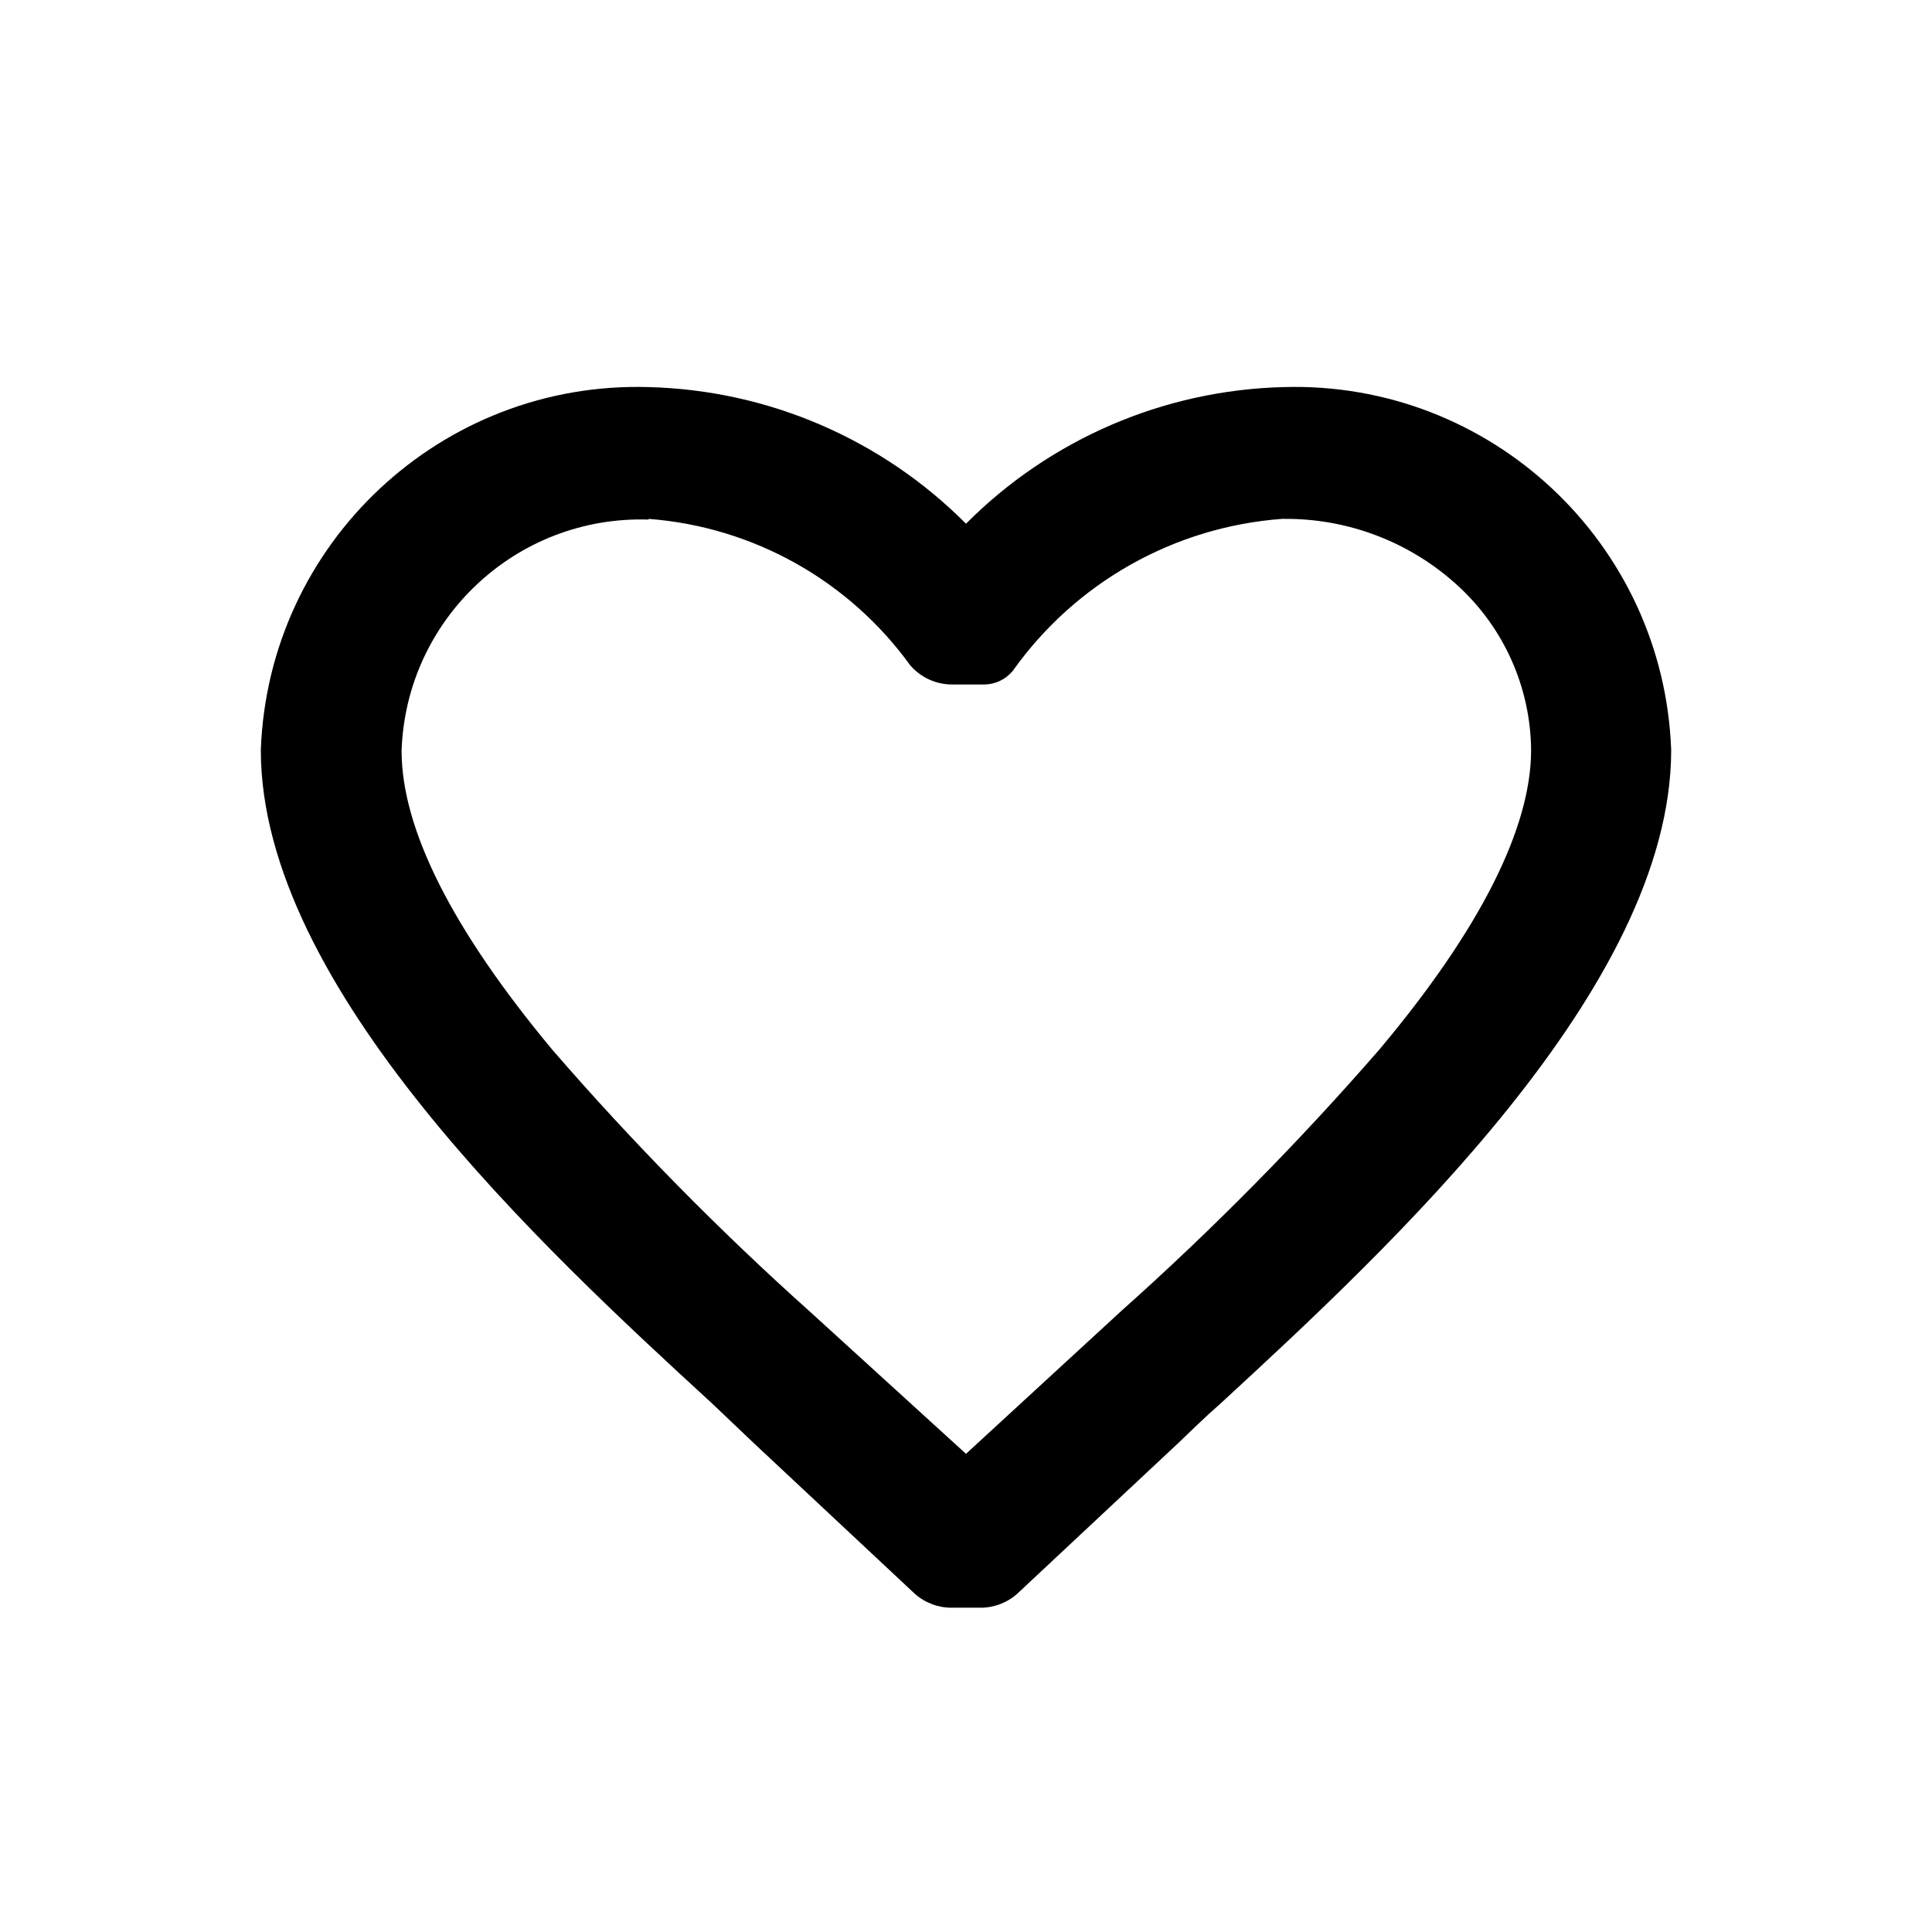
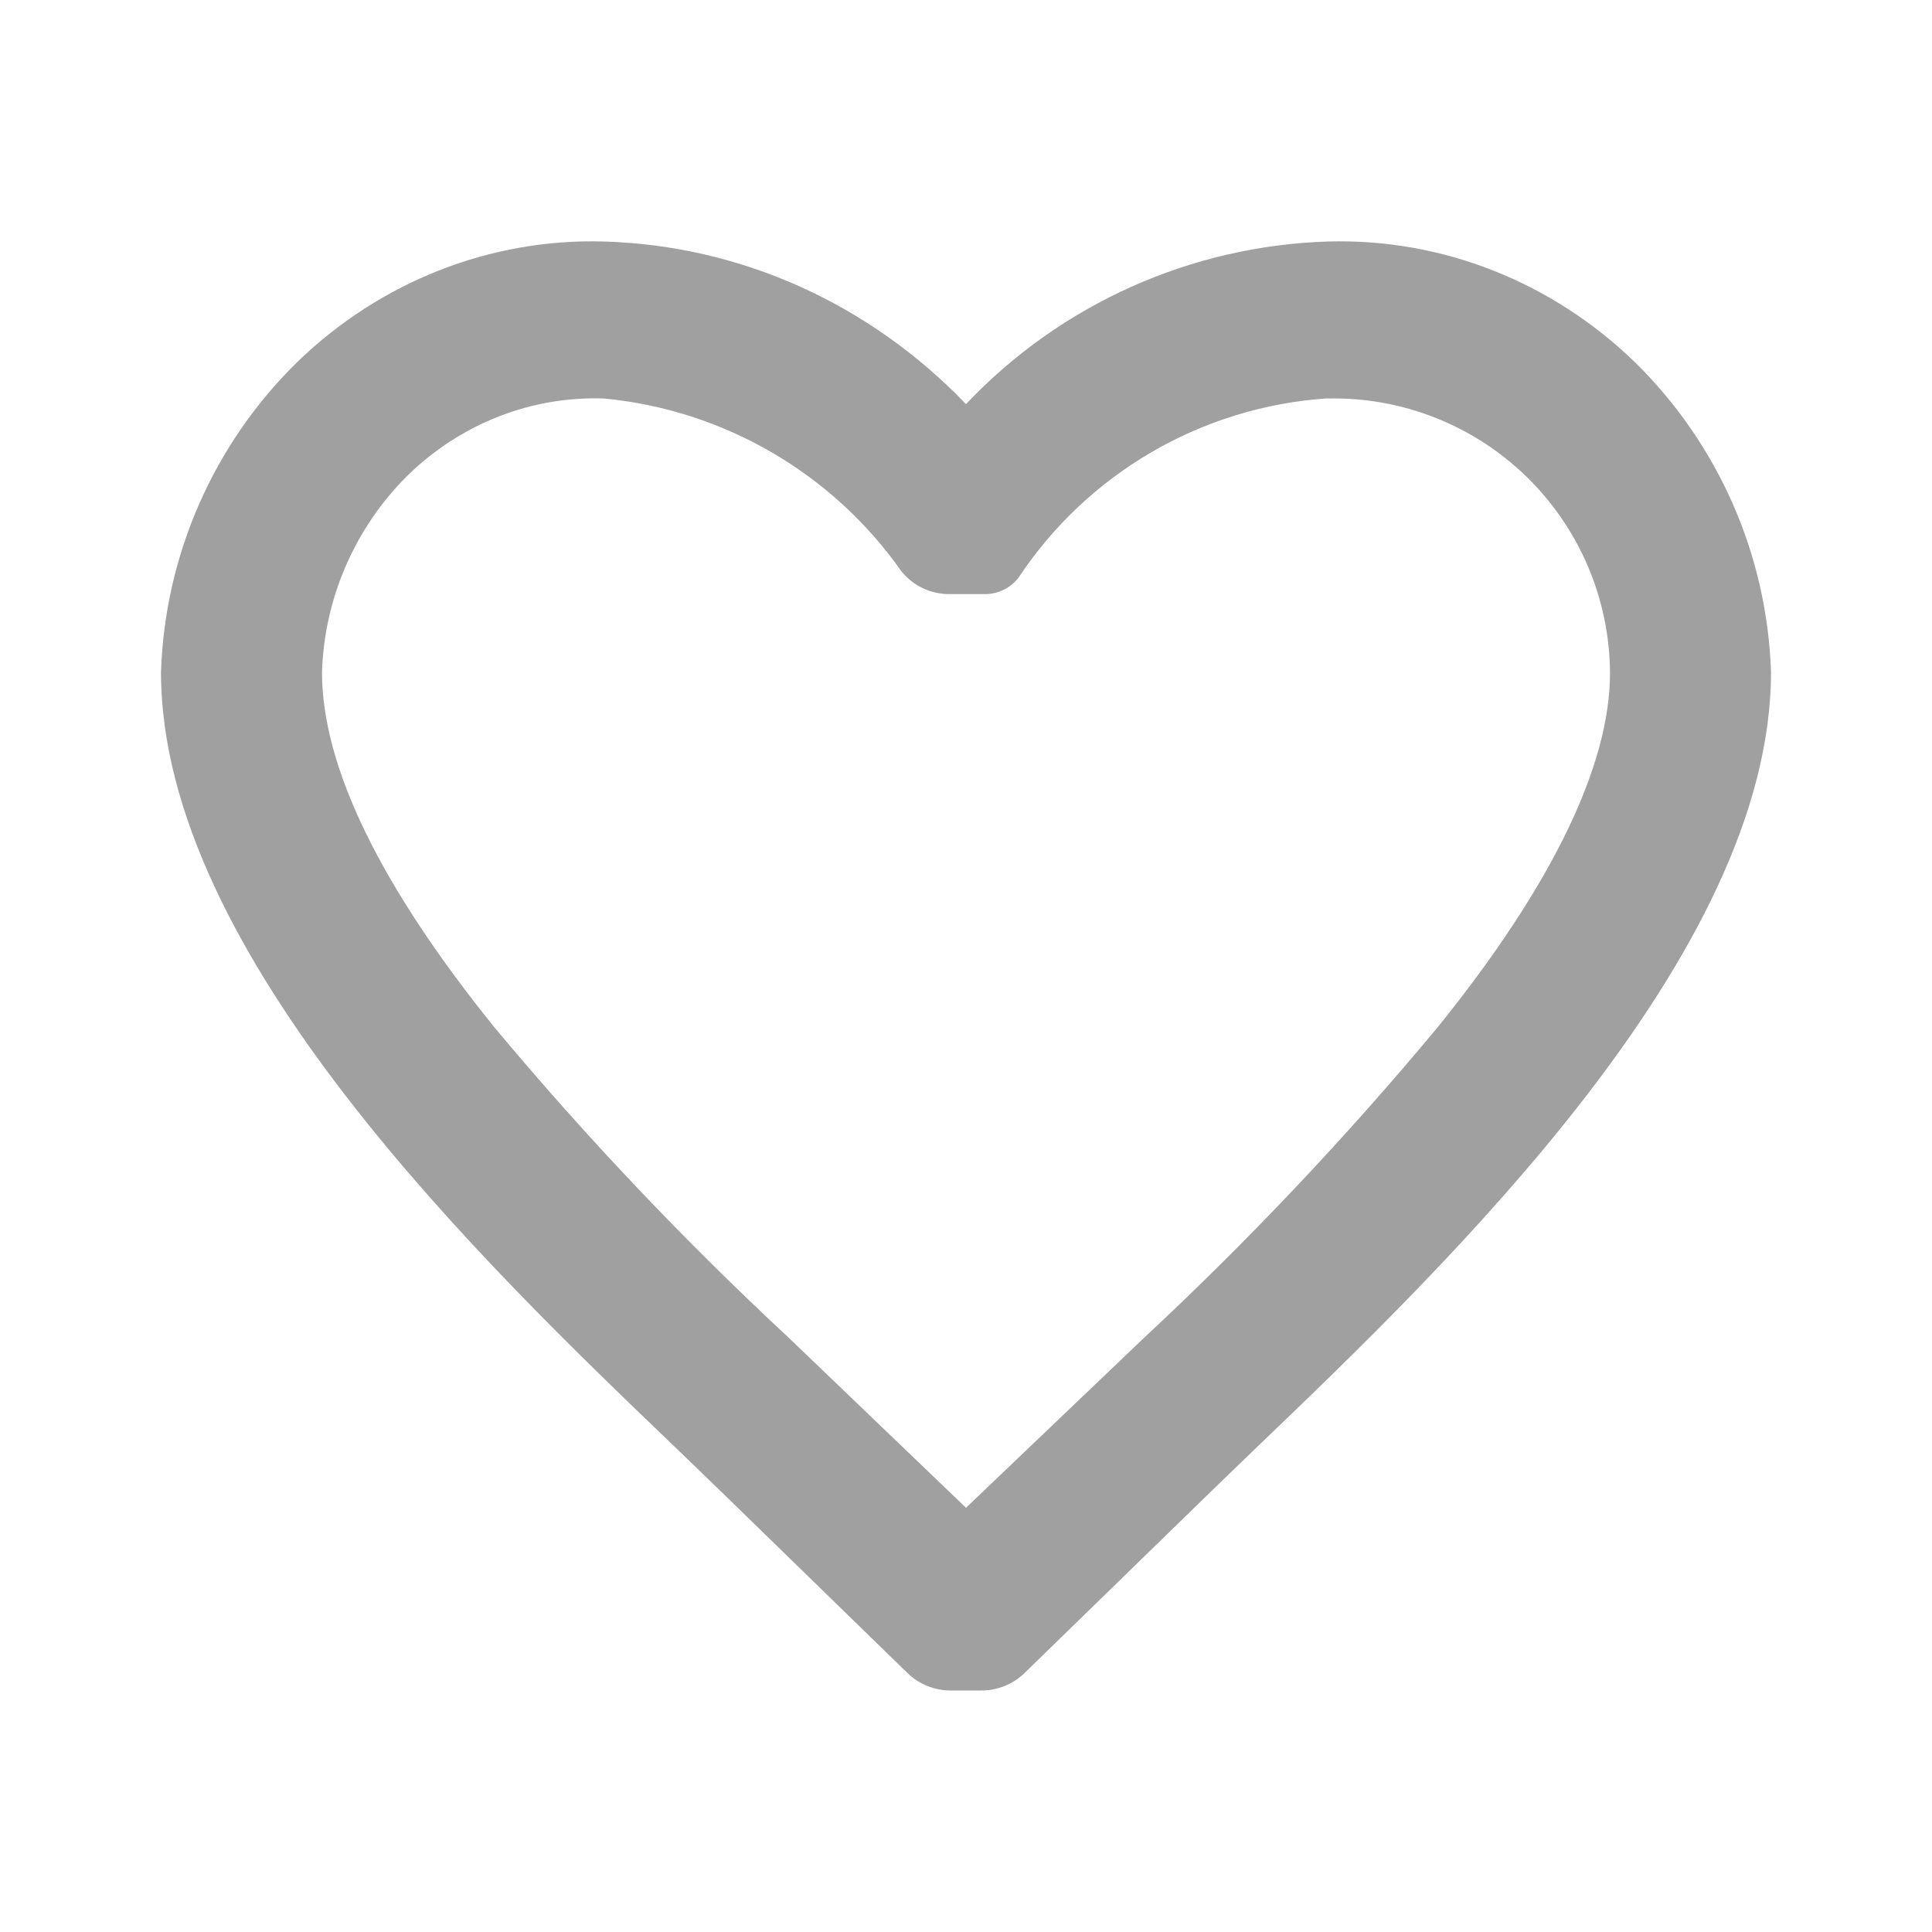
- <svg xmlns="http://www.w3.org/2000/svg" width="28" height="28">
-   <path data-name="Bounding box" fill="rgba(255,255,255,0)" d="M0 0h28v28H0z" />
-   <path data-name="Icon color" d="M14.2 23.3h-.4a.8.8 0 01-.54-.2l-2.33-2.18-.61-.58c-2.45-2.25-6.54-6.03-6.54-9.47A5.46 5.46 0 019.4 5.61 6.73 6.73 0 0114 7.59a6.73 6.73 0 014.6-1.98 5.46 5.46 0 015.62 5.26c0 3.44-4.09 7.22-6.53 9.47-.23.2-.43.4-.62.58l-2.33 2.18a.8.8 0 01-.55.2zM9.4 7.53a3.47 3.47 0 00-3.58 3.35c0 1.14.74 2.6 2.19 4.34a42.01 42.01 0 003.74 3.8L14 21.07 16.25 19A42.09 42.09 0 0020 15.2c1.45-1.73 2.19-3.2 2.19-4.33a3.27 3.27 0 00-1.06-2.38 3.68 3.68 0 00-2.52-.97h-.03a5.26 5.26 0 00-3.9 2.2.54.54 0 01-.41.2h-.46a.8.8 0 01-.62-.28A5.16 5.16 0 009.4 7.52z" />
+ <svg xmlns="http://www.w3.org/2000/svg" fill="none" viewBox="0 0 24 24">
+   <path fill="#A0A0A0" d="M12.19 21h-.38a.77.77 0 01-.53-.21L9 18.57l-.6-.58C6 15.69 2 11.85 2 8.35A5.65 5.65 0 013.69 4.5c1.03-1 2.4-1.54 3.81-1.5 1.7.05 3.3.77 4.5 2.02A6.47 6.47 0 0116.5 3c1.41-.04 2.78.5 3.81 1.5A5.65 5.65 0 0122 8.35c0 3.5-4 7.34-6.4 9.64l-.6.58-2.28 2.22a.77.77 0 01-.53.21zM7.5 4.95c-.9-.03-1.77.31-2.43.95A3.6 3.6 0 004 8.35c0 1.17.72 2.65 2.14 4.41a41.99 41.99 0 003.66 3.86l2.2 2.11 2.2-2.1c1.3-1.21 2.52-2.5 3.66-3.87C19.28 11 20 9.51 20 8.36a3.43 3.43 0 00-3.5-3.41h-.03a5 5 0 00-3.82 2.23.53.53 0 01-.4.2h-.45a.76.76 0 01-.6-.28 5.11 5.11 0 00-3.7-2.15z" />
</svg>
